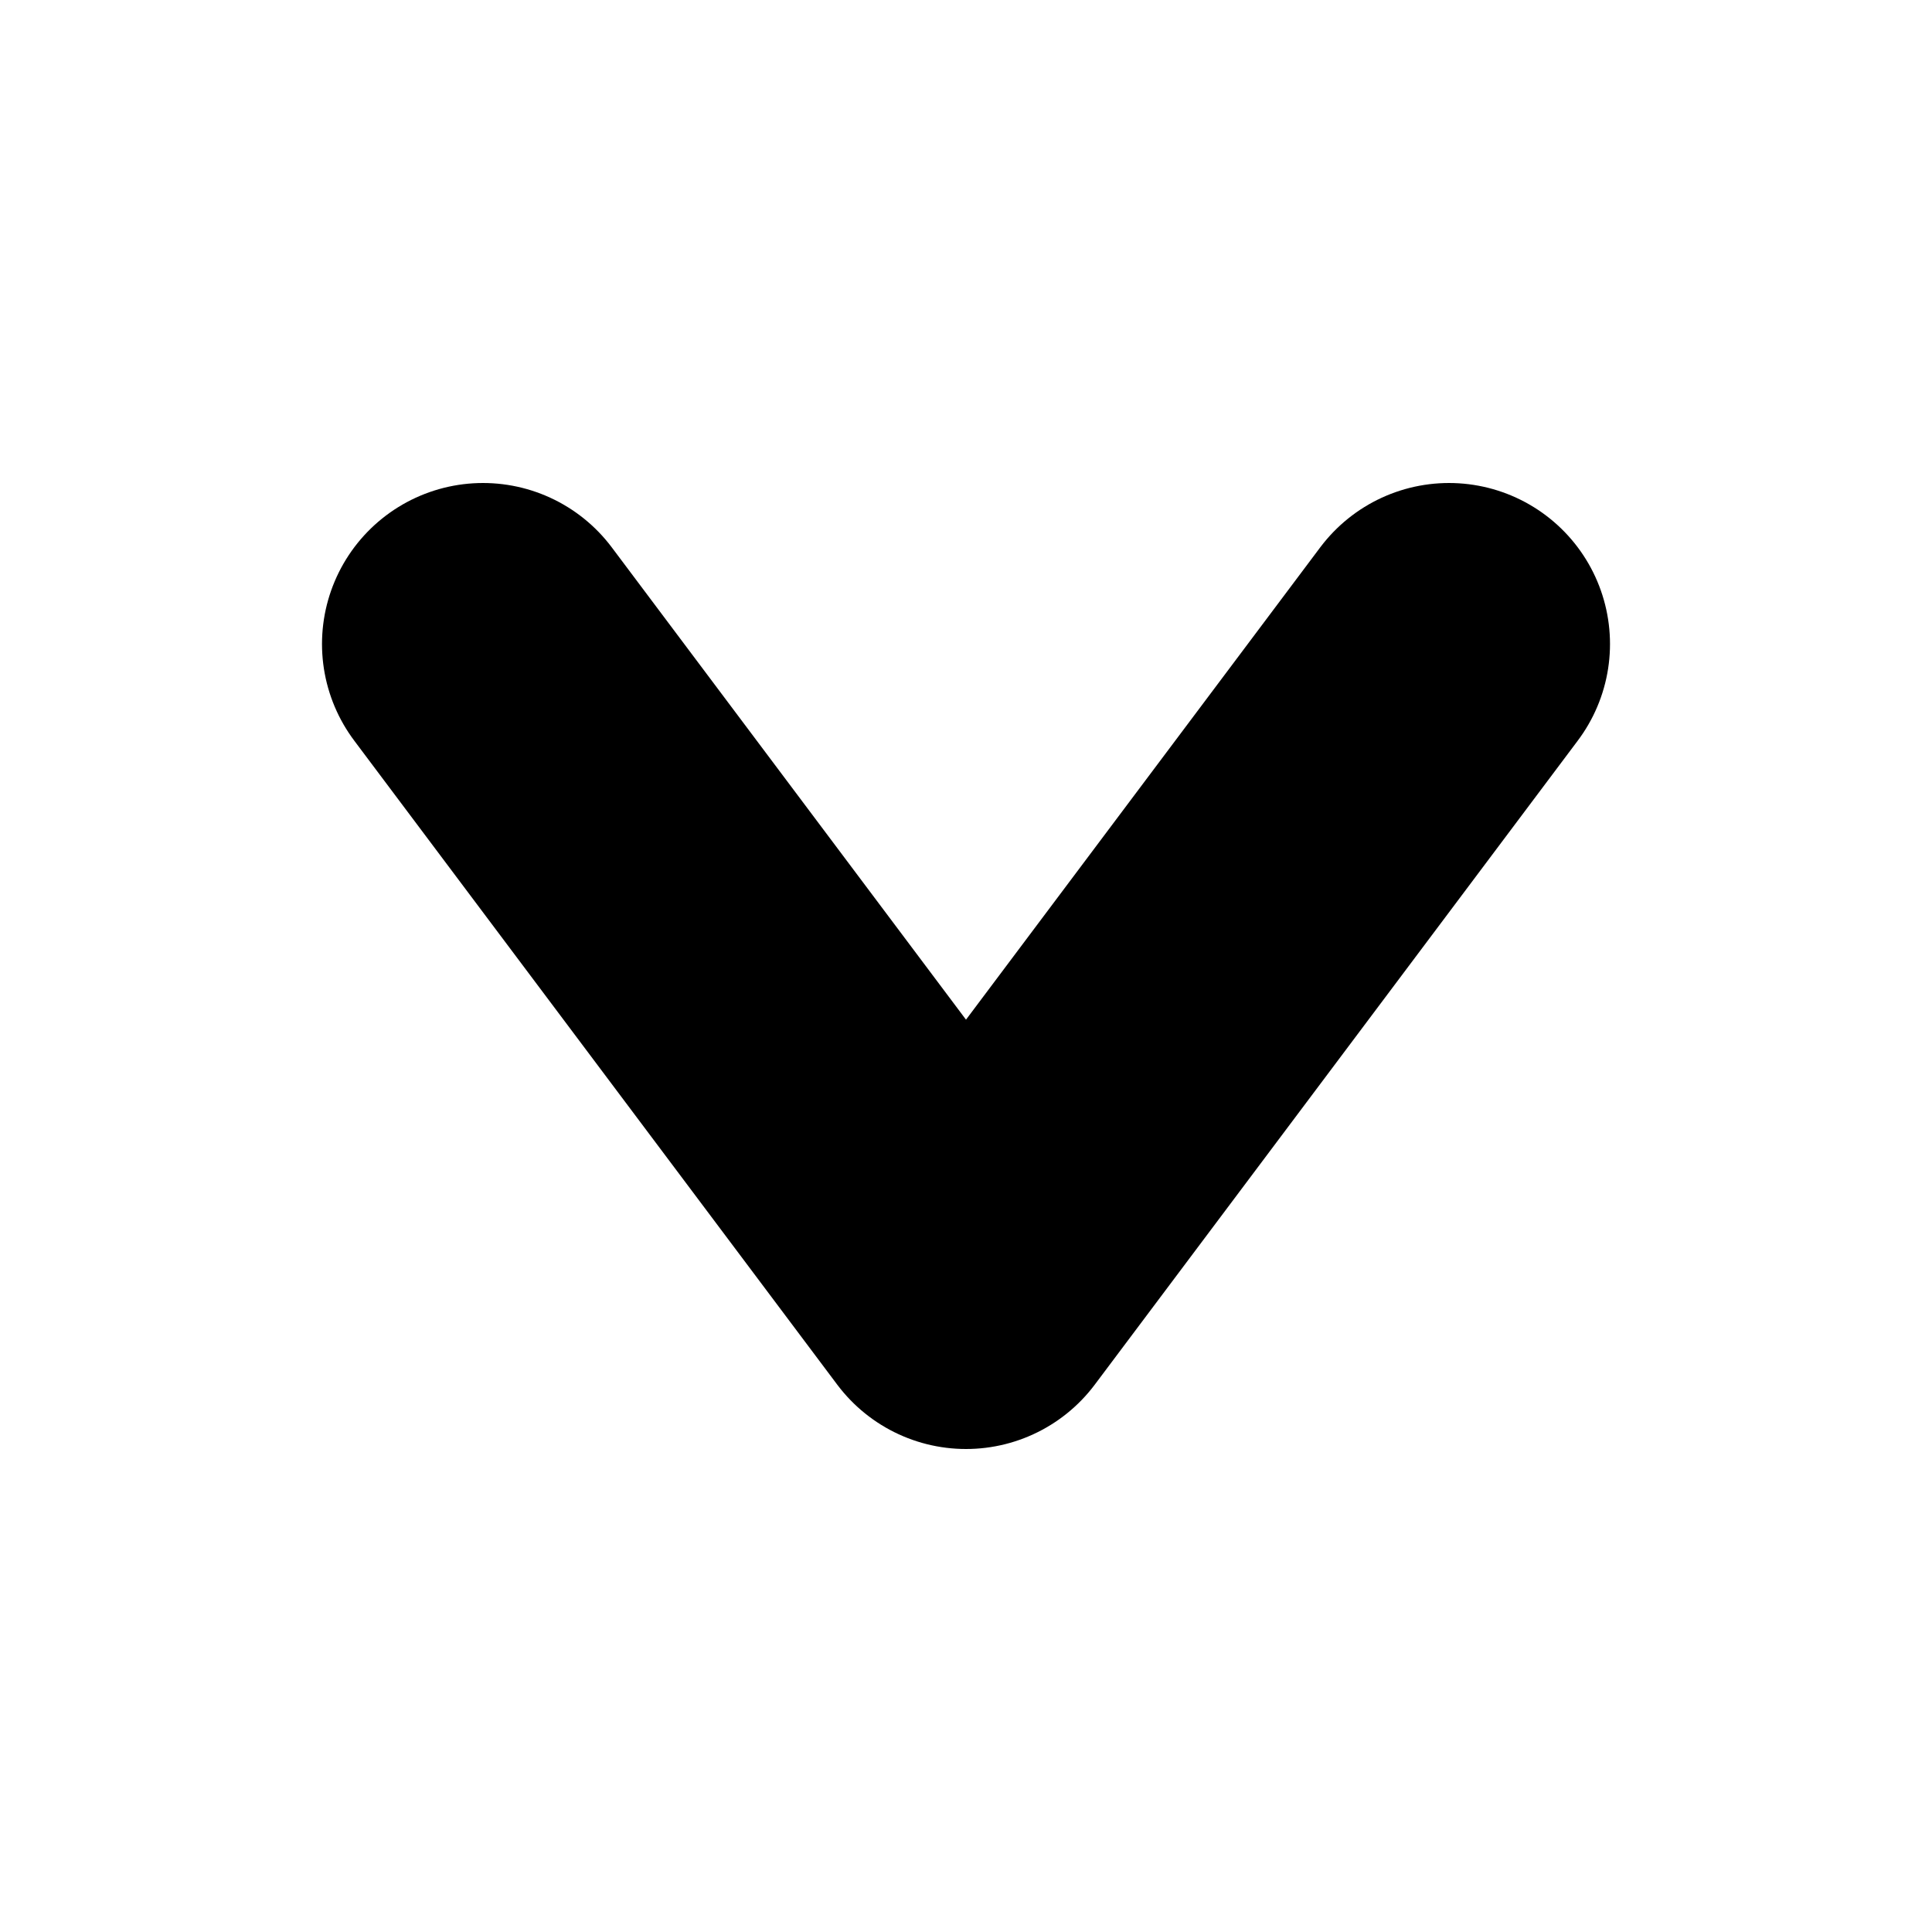
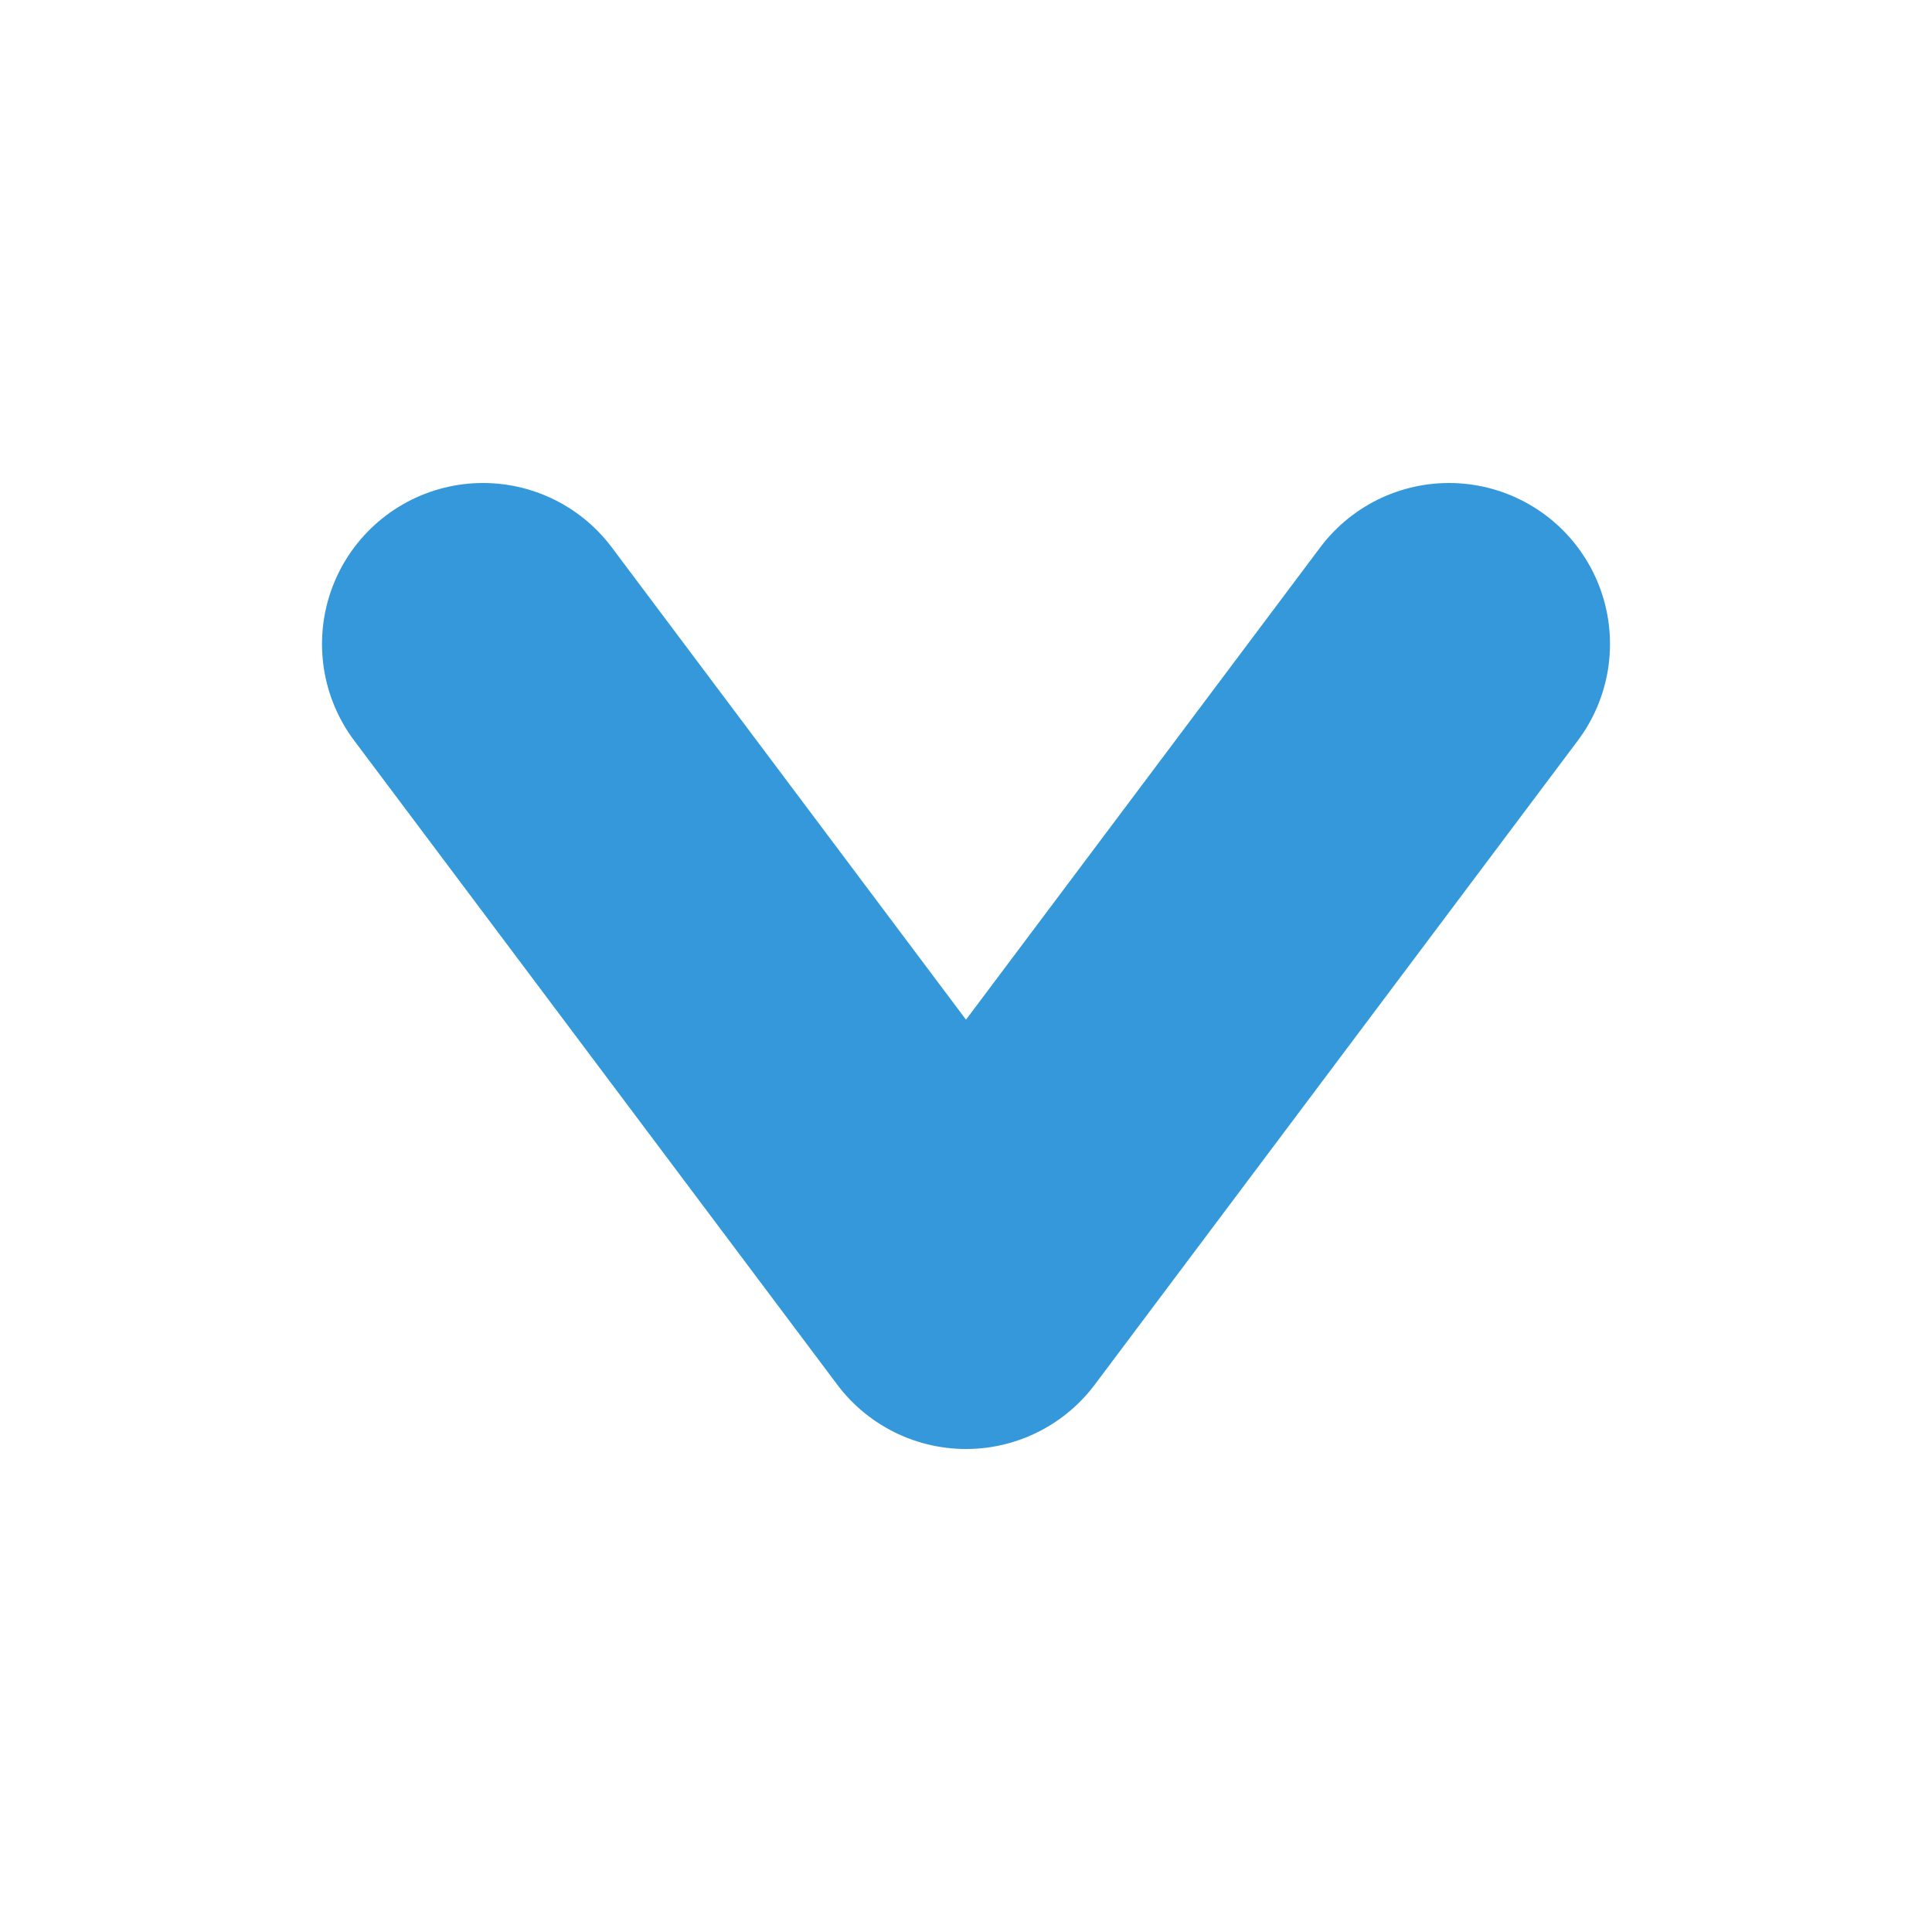
<svg xmlns="http://www.w3.org/2000/svg" width="12" height="12" viewBox="0 0 12 12">
-   <path d="M3 4l3 4 3-4" fill="none" stroke="currentColor" stroke-width="2" stroke-linecap="round" stroke-linejoin="round" />
+   <path d="M3 4l3 4 3-4" fill="none" stroke="#3498db" stroke-width="2" stroke-linecap="round" stroke-linejoin="round" />
</svg>
